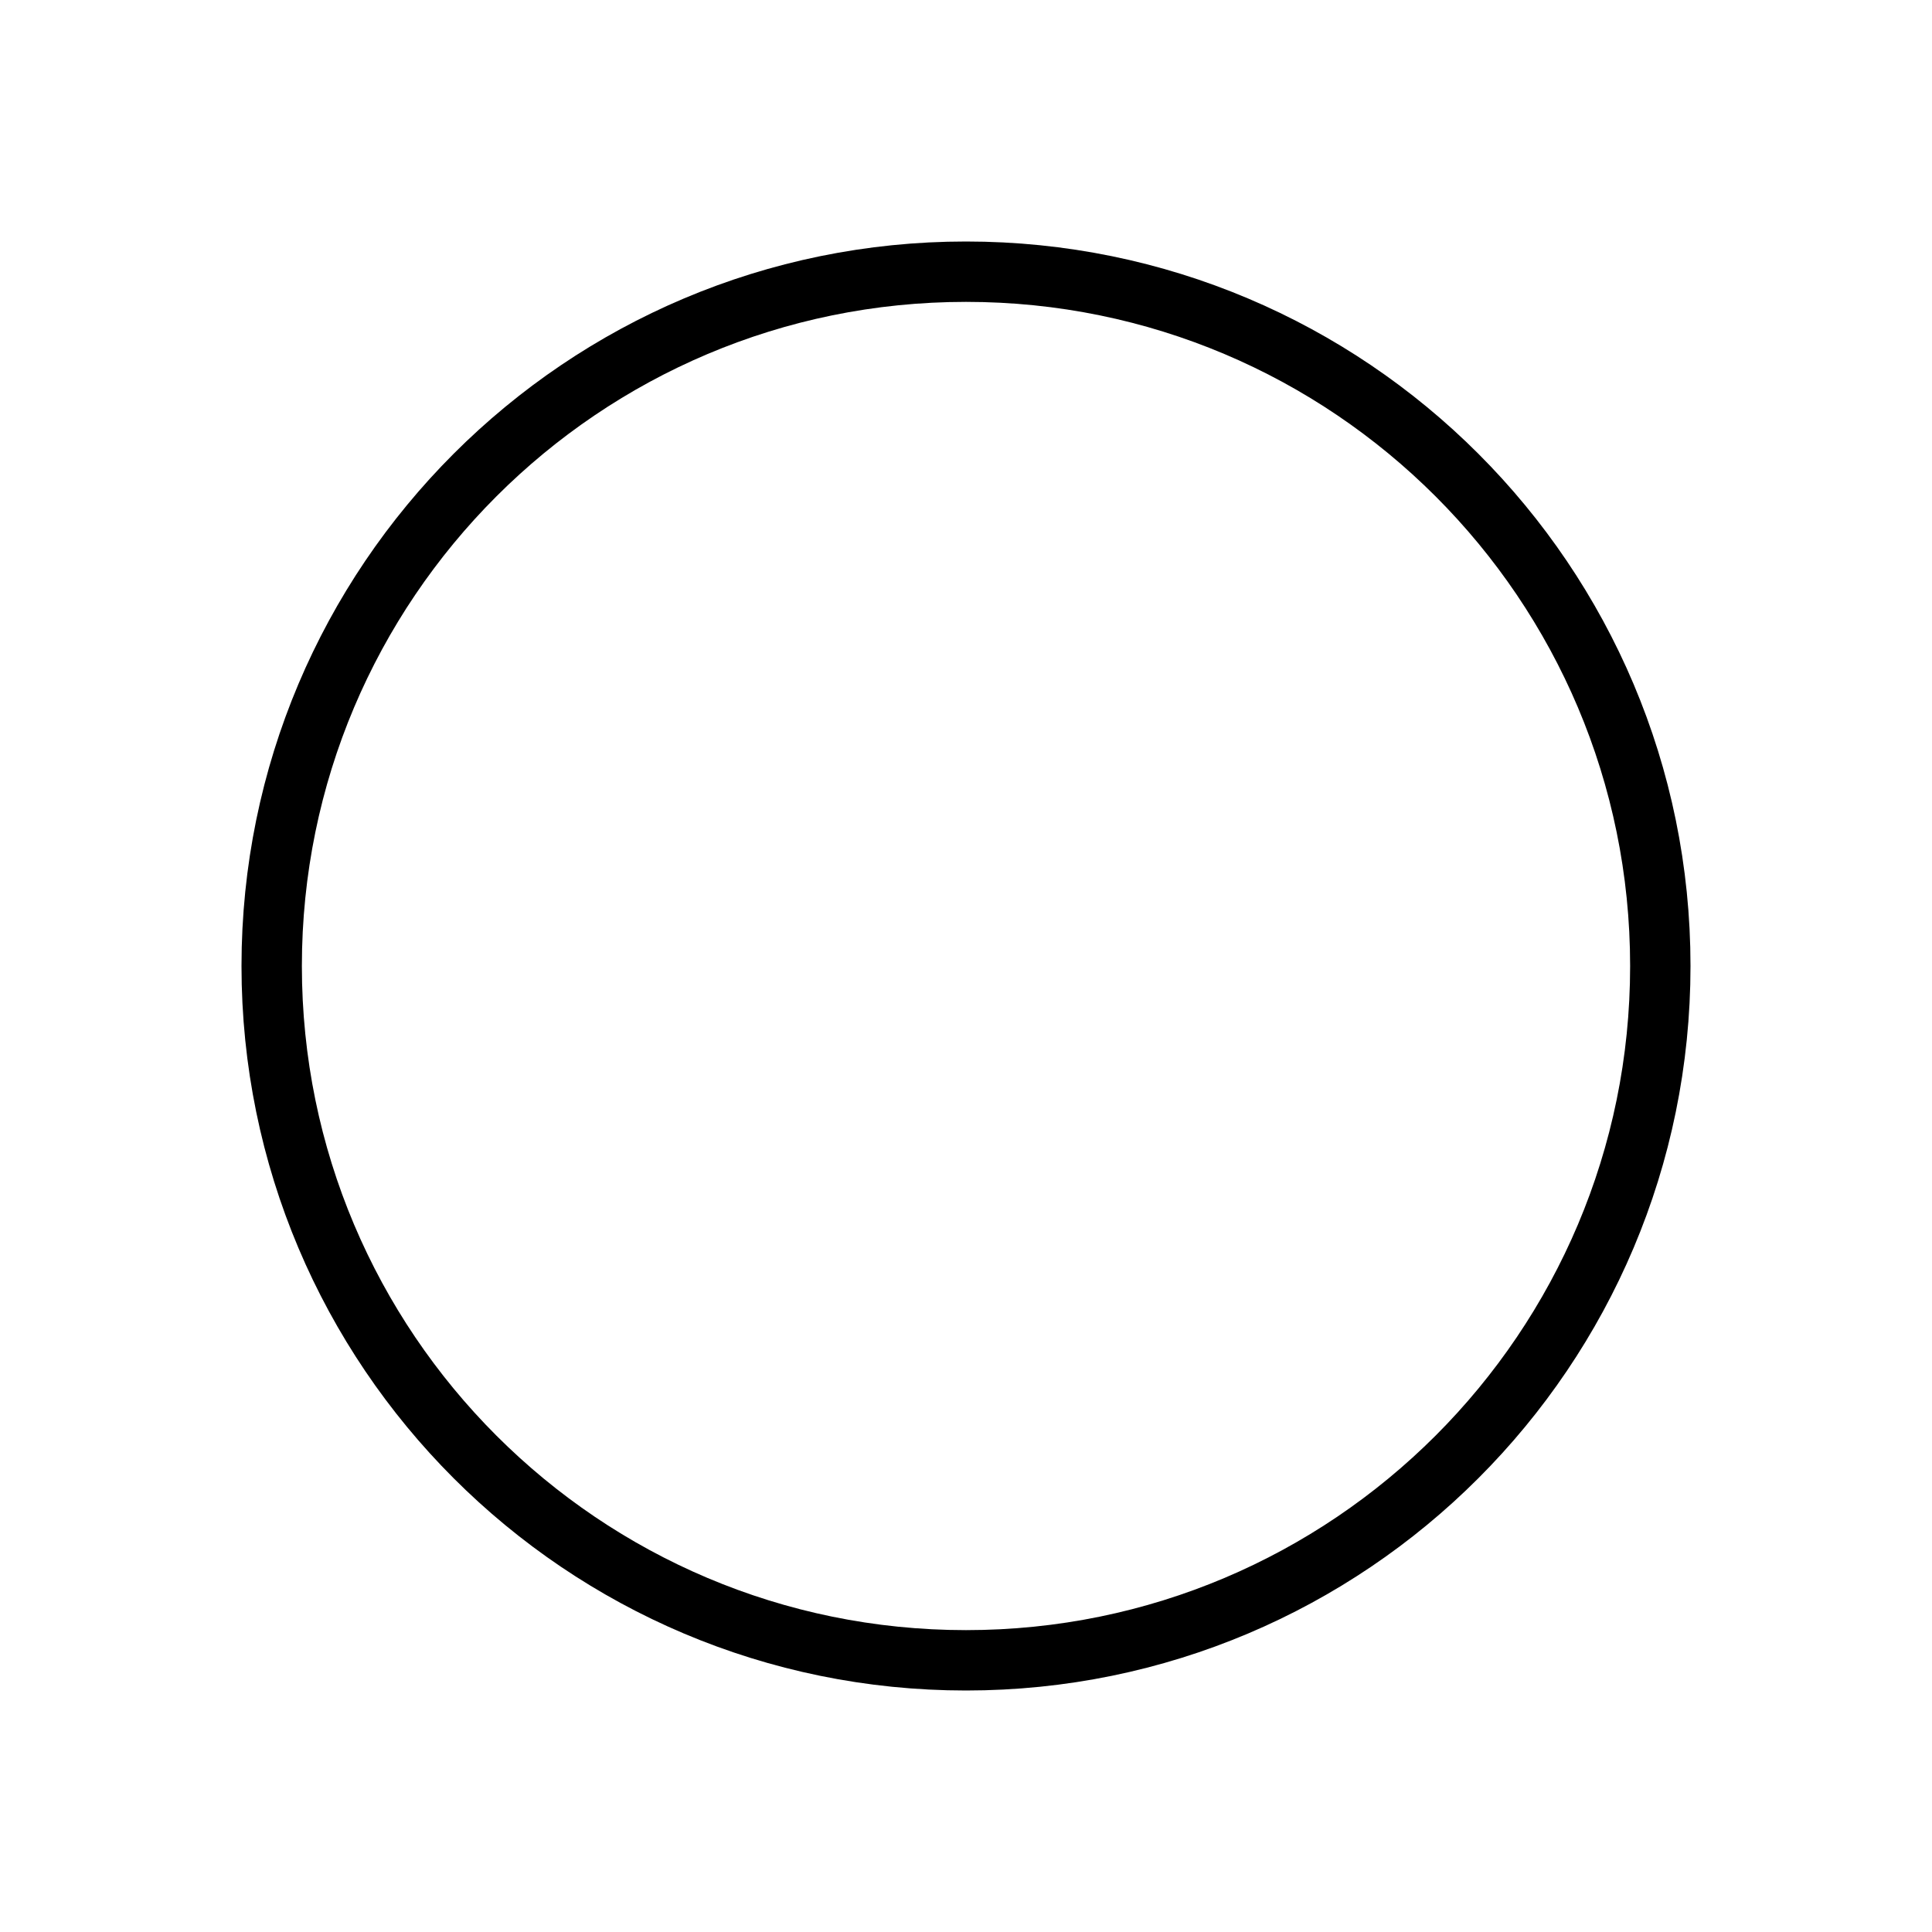
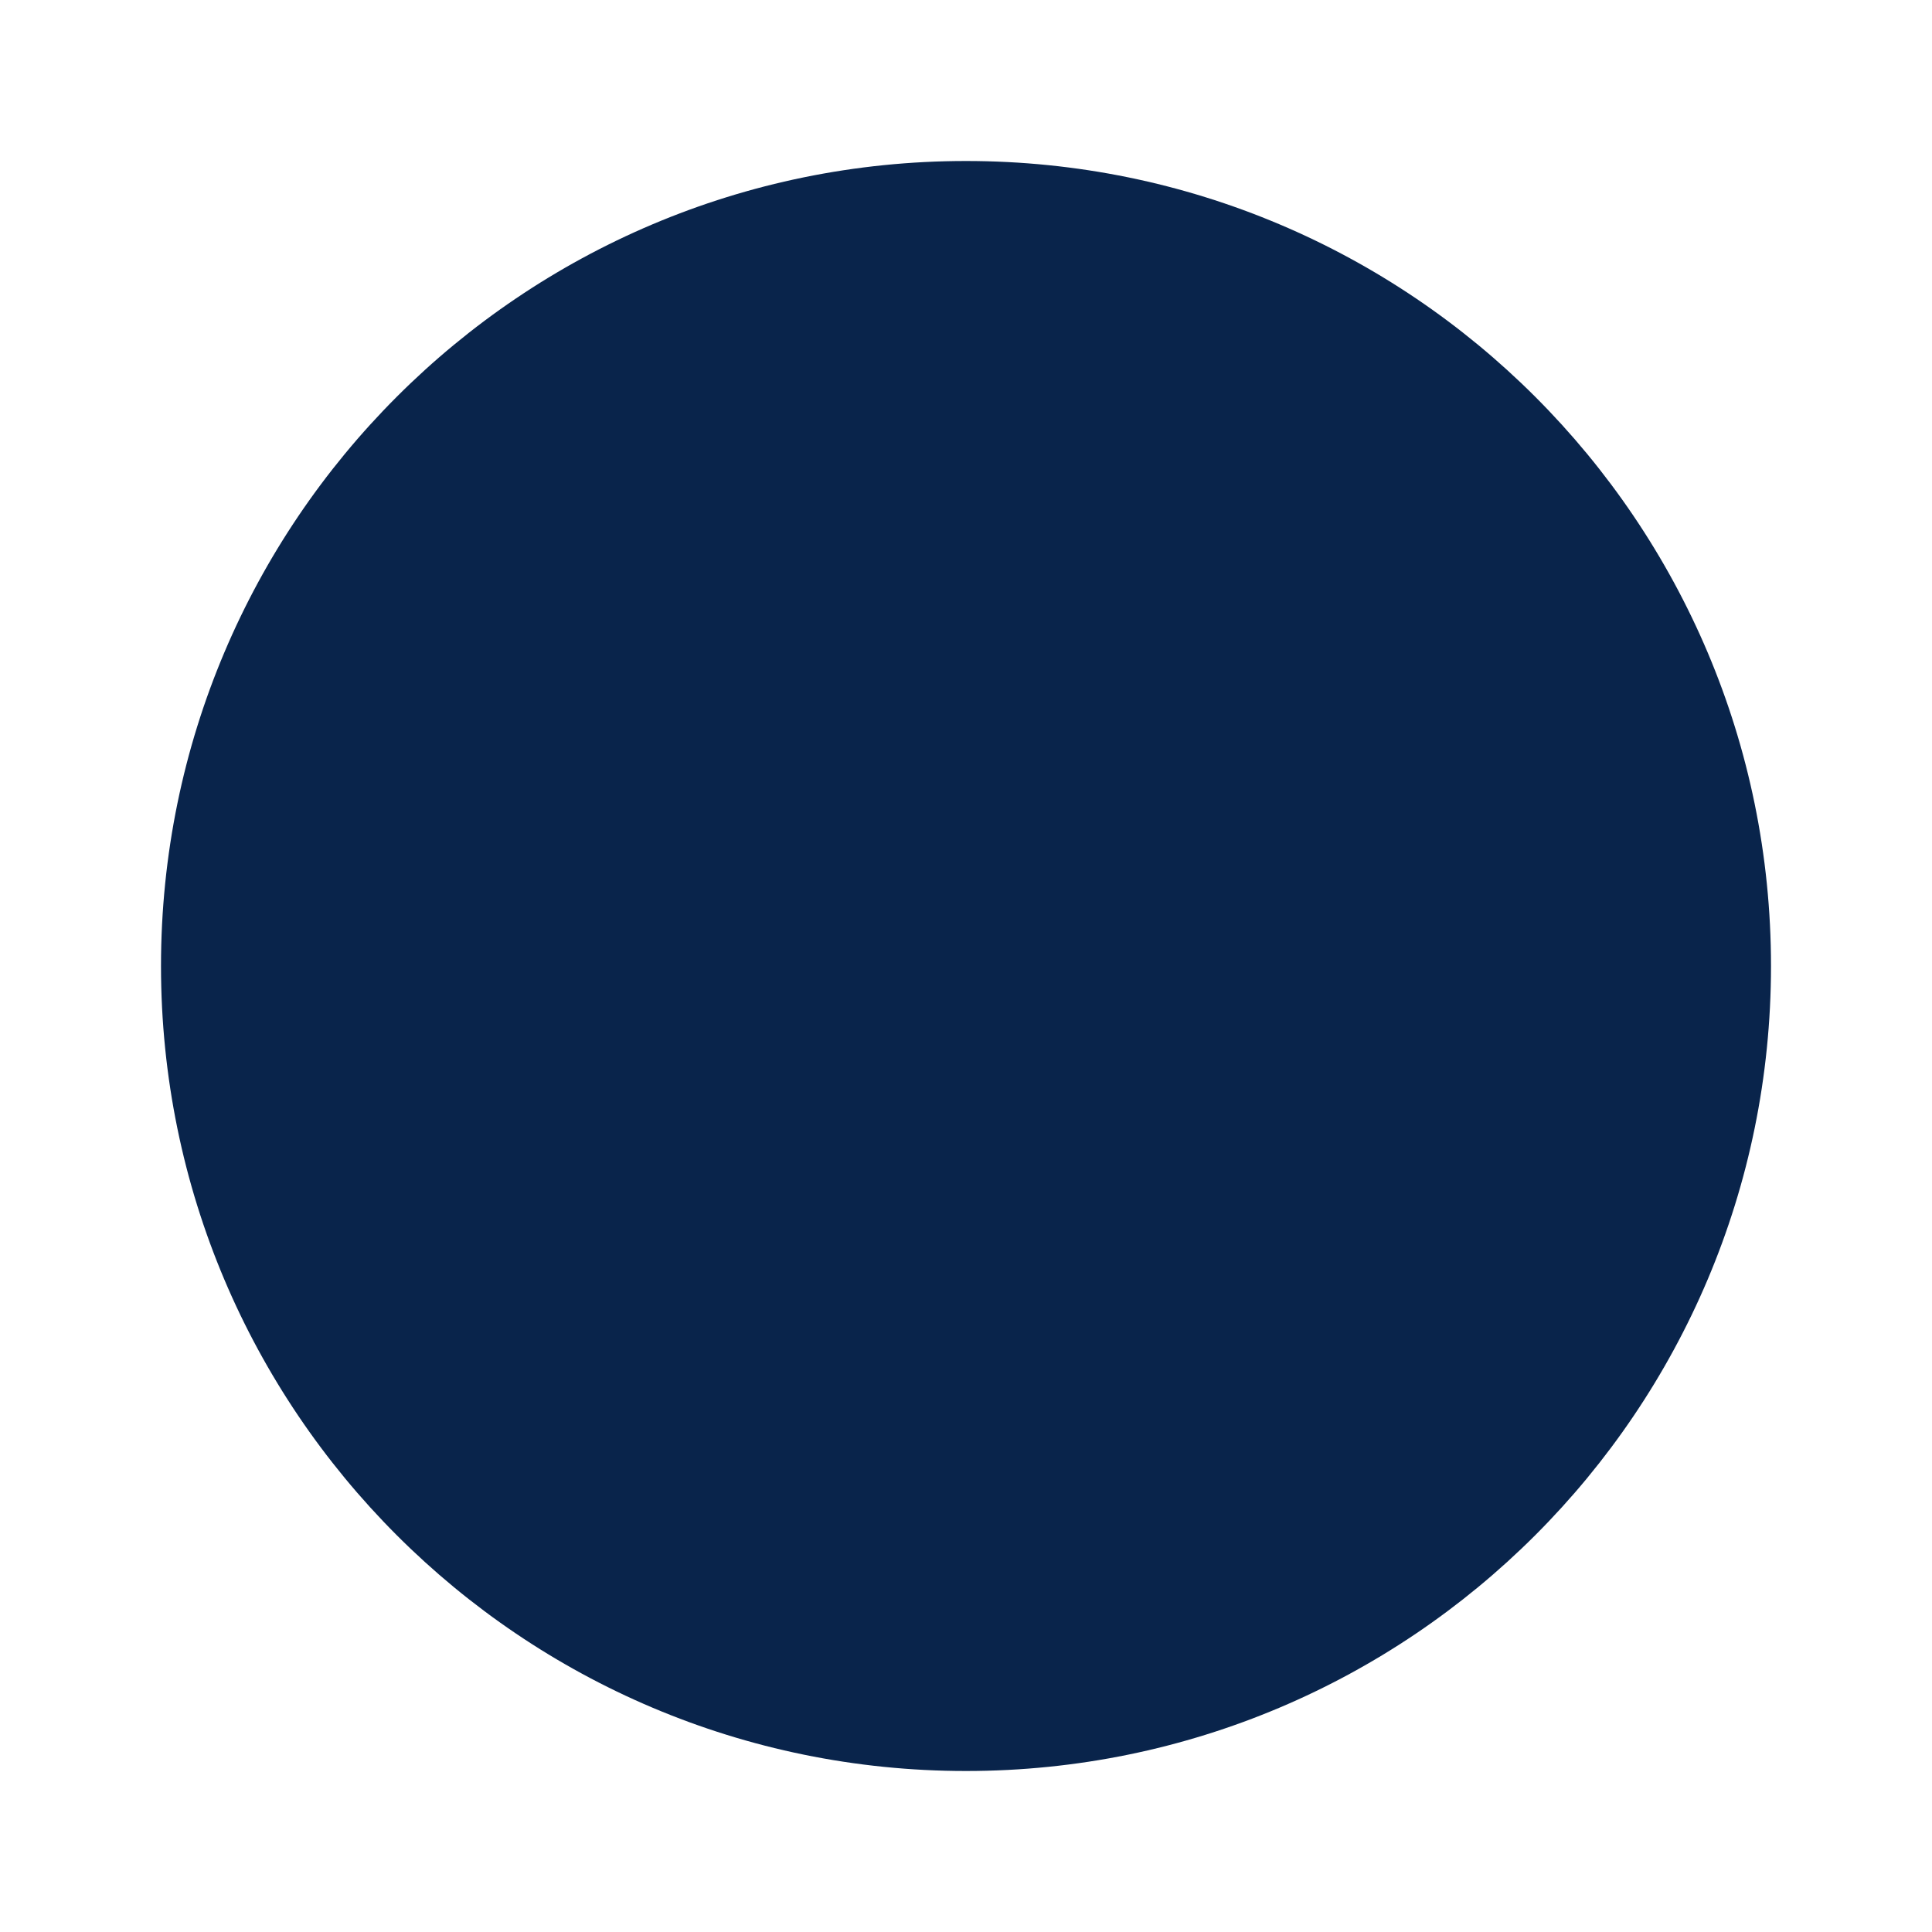
- <svg xmlns="http://www.w3.org/2000/svg" version="1.1" id="Layer_1" x="0px" y="0px" viewBox="0 0 32 32" style="enable-background:new 0 0 32 32;" xml:space="preserve">
-   <circle style="fill:none;stroke:#000000;stroke-miterlimit:10;" cx="16" cy="16" r="11.5" />
+ <svg xmlns="http://www.w3.org/2000/svg" width="800px" height="800px" viewBox="0 0 24 24" version="1.1">
+   <g id="页面-1" stroke="none" stroke-width="1" fill="none" fill-rule="evenodd">
+     <g id="Shape" transform="translate(-144, -48)">
+       <g id="round_fill" transform="translate(144, 48)">
+         <path d="M24,0 L24,24 L0,24 L0,0 L24,0 Z M12.593,23.258 L12.582,23.26 L12.511,23.295 L12.492,23.299 L12.492,23.299 L12.477,23.295 L12.406,23.26 C12.396,23.256 12.387,23.259 12.382,23.265 L12.378,23.276 L12.361,23.703 L12.366,23.723 L12.377,23.736 L12.48,23.81 L12.495,23.814 L12.495,23.814 L12.507,23.81 L12.611,23.736 L12.623,23.72 L12.623,23.72 L12.627,23.703 L12.61,23.276 C12.608,23.266 12.601,23.259 12.593,23.258 L12.593,23.258 Z M12.858,23.145 L12.845,23.147 L12.66,23.24 L12.65,23.25 L12.65,23.25 L12.647,23.261 L12.665,23.691 L12.67,23.703 L12.67,23.703 L12.678,23.71 L12.879,23.803 C12.891,23.807 12.902,23.803 12.908,23.795 L12.912,23.781 L12.878,23.167 C12.875,23.155 12.867,23.147 12.858,23.145 L12.858,23.145 Z M12.143,23.147 C12.133,23.142 12.122,23.145 12.116,23.153 L12.11,23.167 L12.076,23.781 C12.075,23.793 12.083,23.802 12.093,23.805 L12.108,23.803 L12.309,23.71 L12.319,23.702 L12.319,23.702 L12.323,23.691 L12.34,23.261 L12.337,23.249 L12.337,23.249 L12.328,23.24 L12.143,23.147 Z" id="MingCute" fill-rule="nonzero">
+ 
+ </path>
+         <path d="M2,12 C2,6.477 6.477,2 12,2 C17.523,2 22,6.477 22,12 C22,17.523 17.523,22 12,22 C6.477,22 2,17.523 2,12 Z" id="路径" fill="#09244B">
+ 
+ </path>
+       </g>
+     </g>
+   </g>
</svg>
